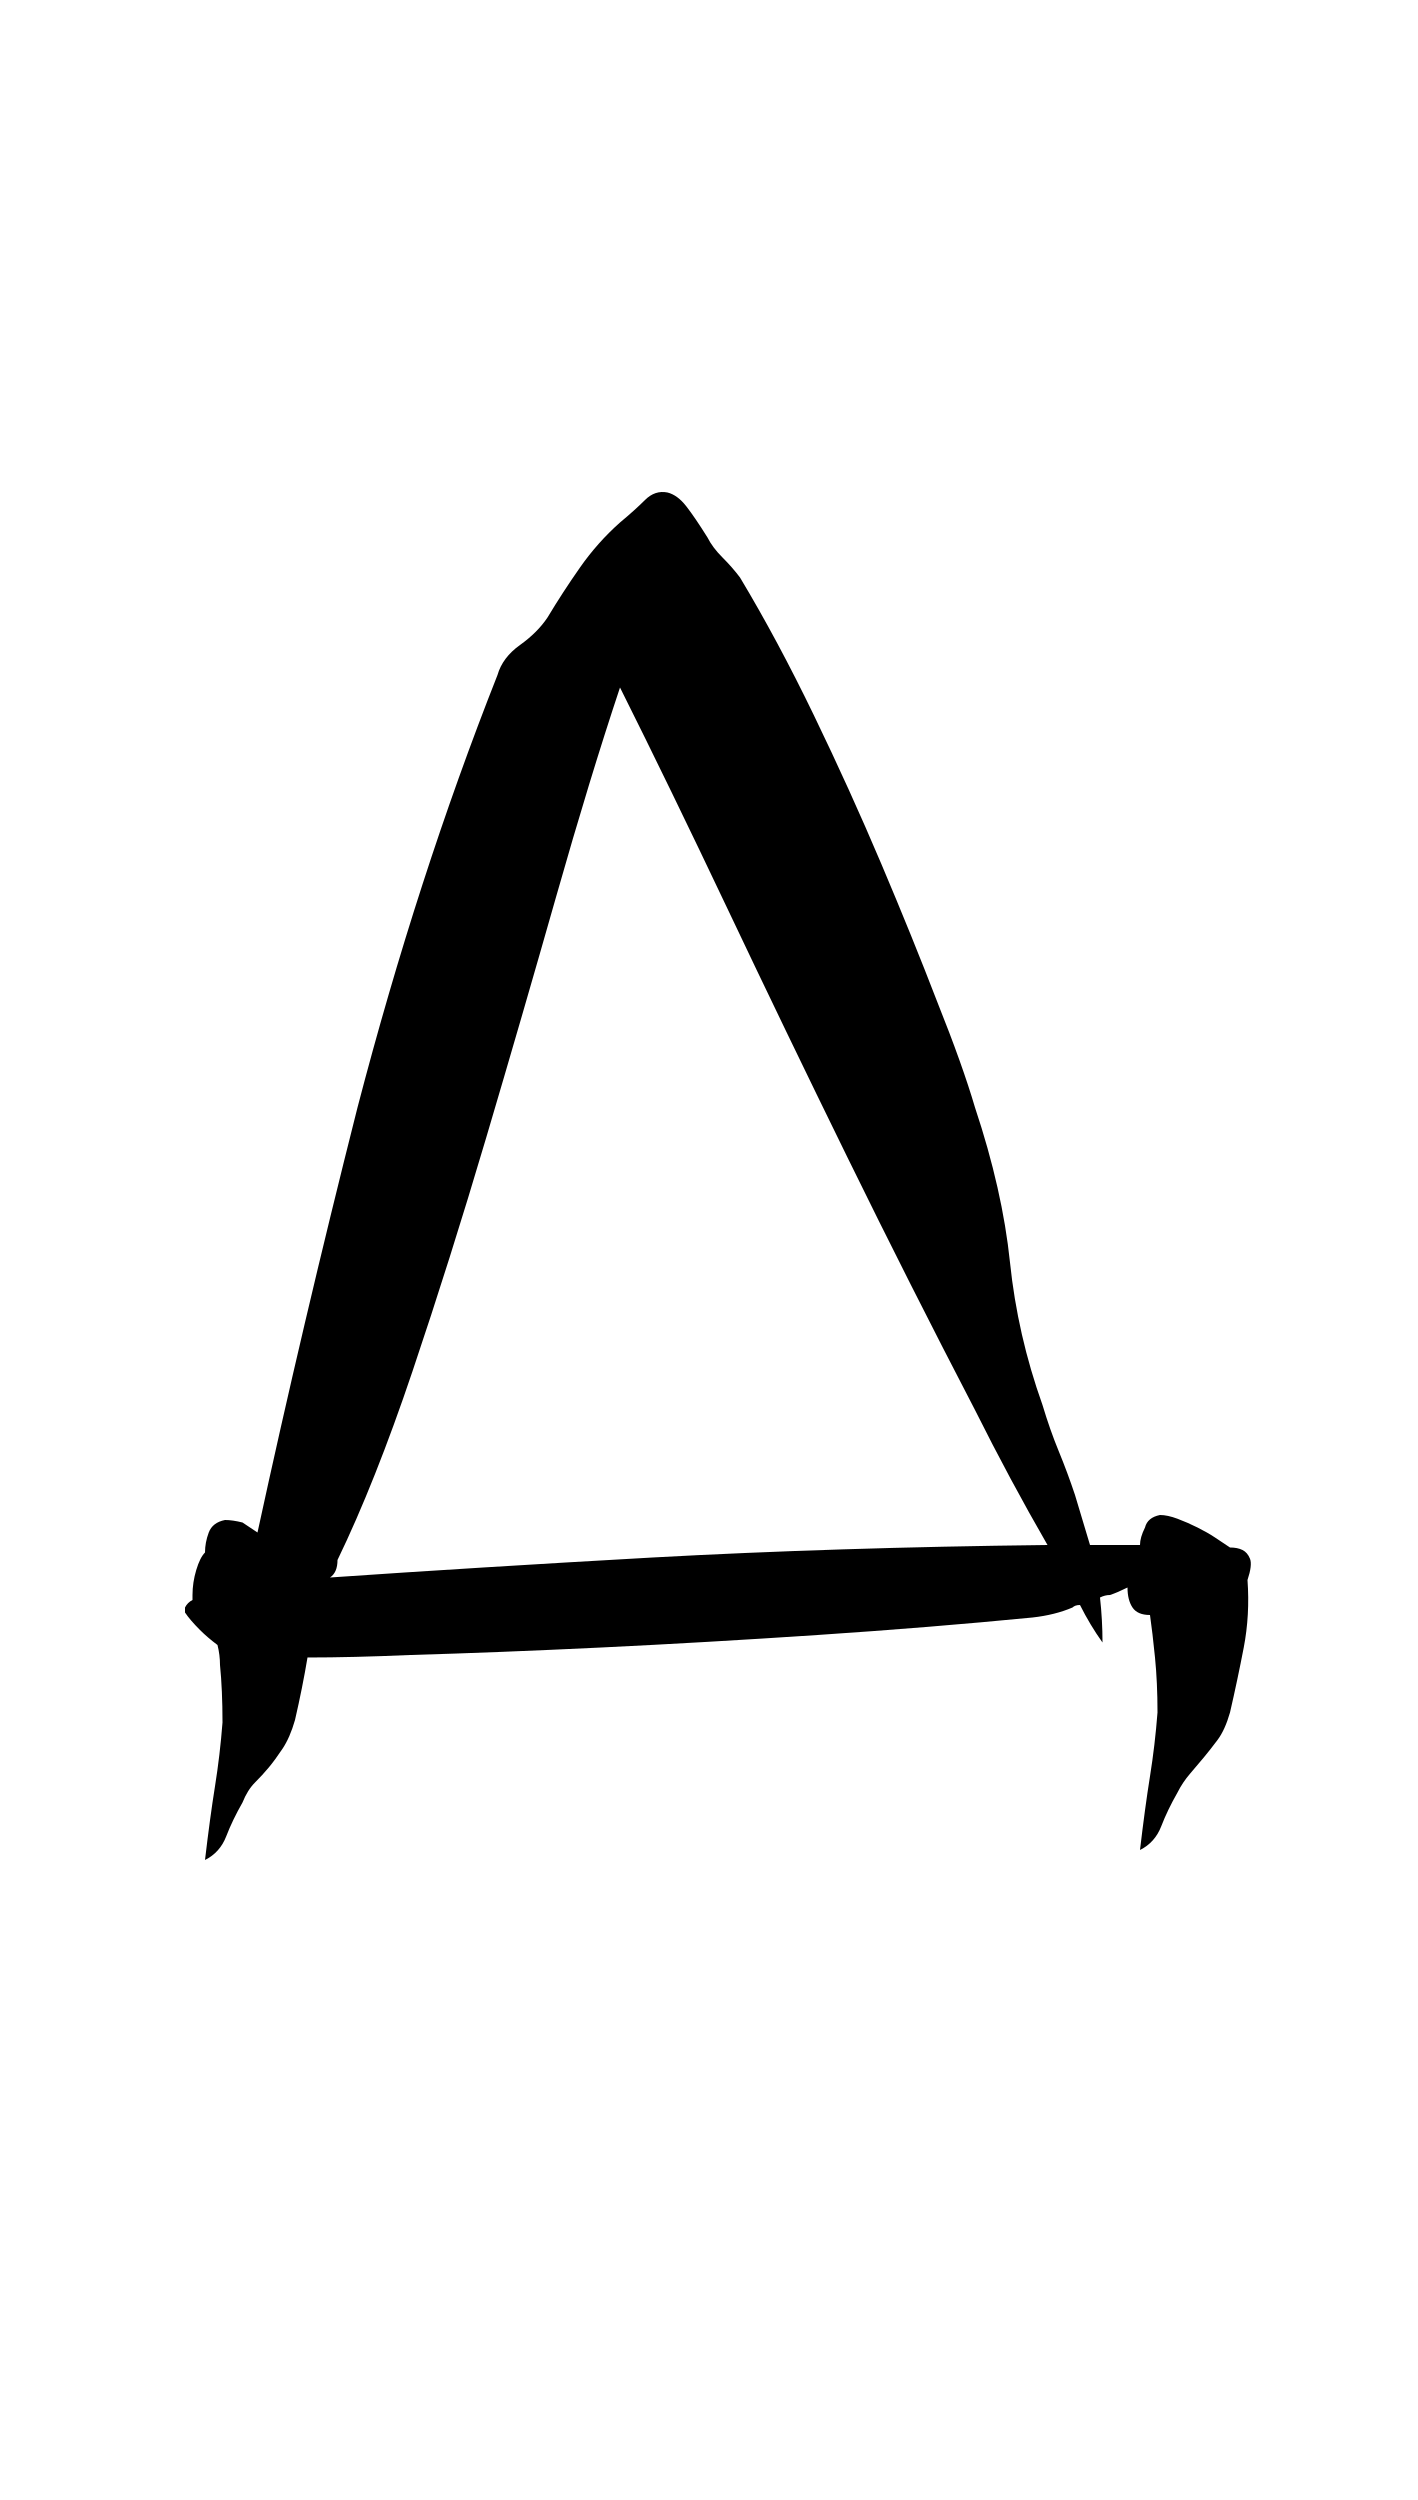
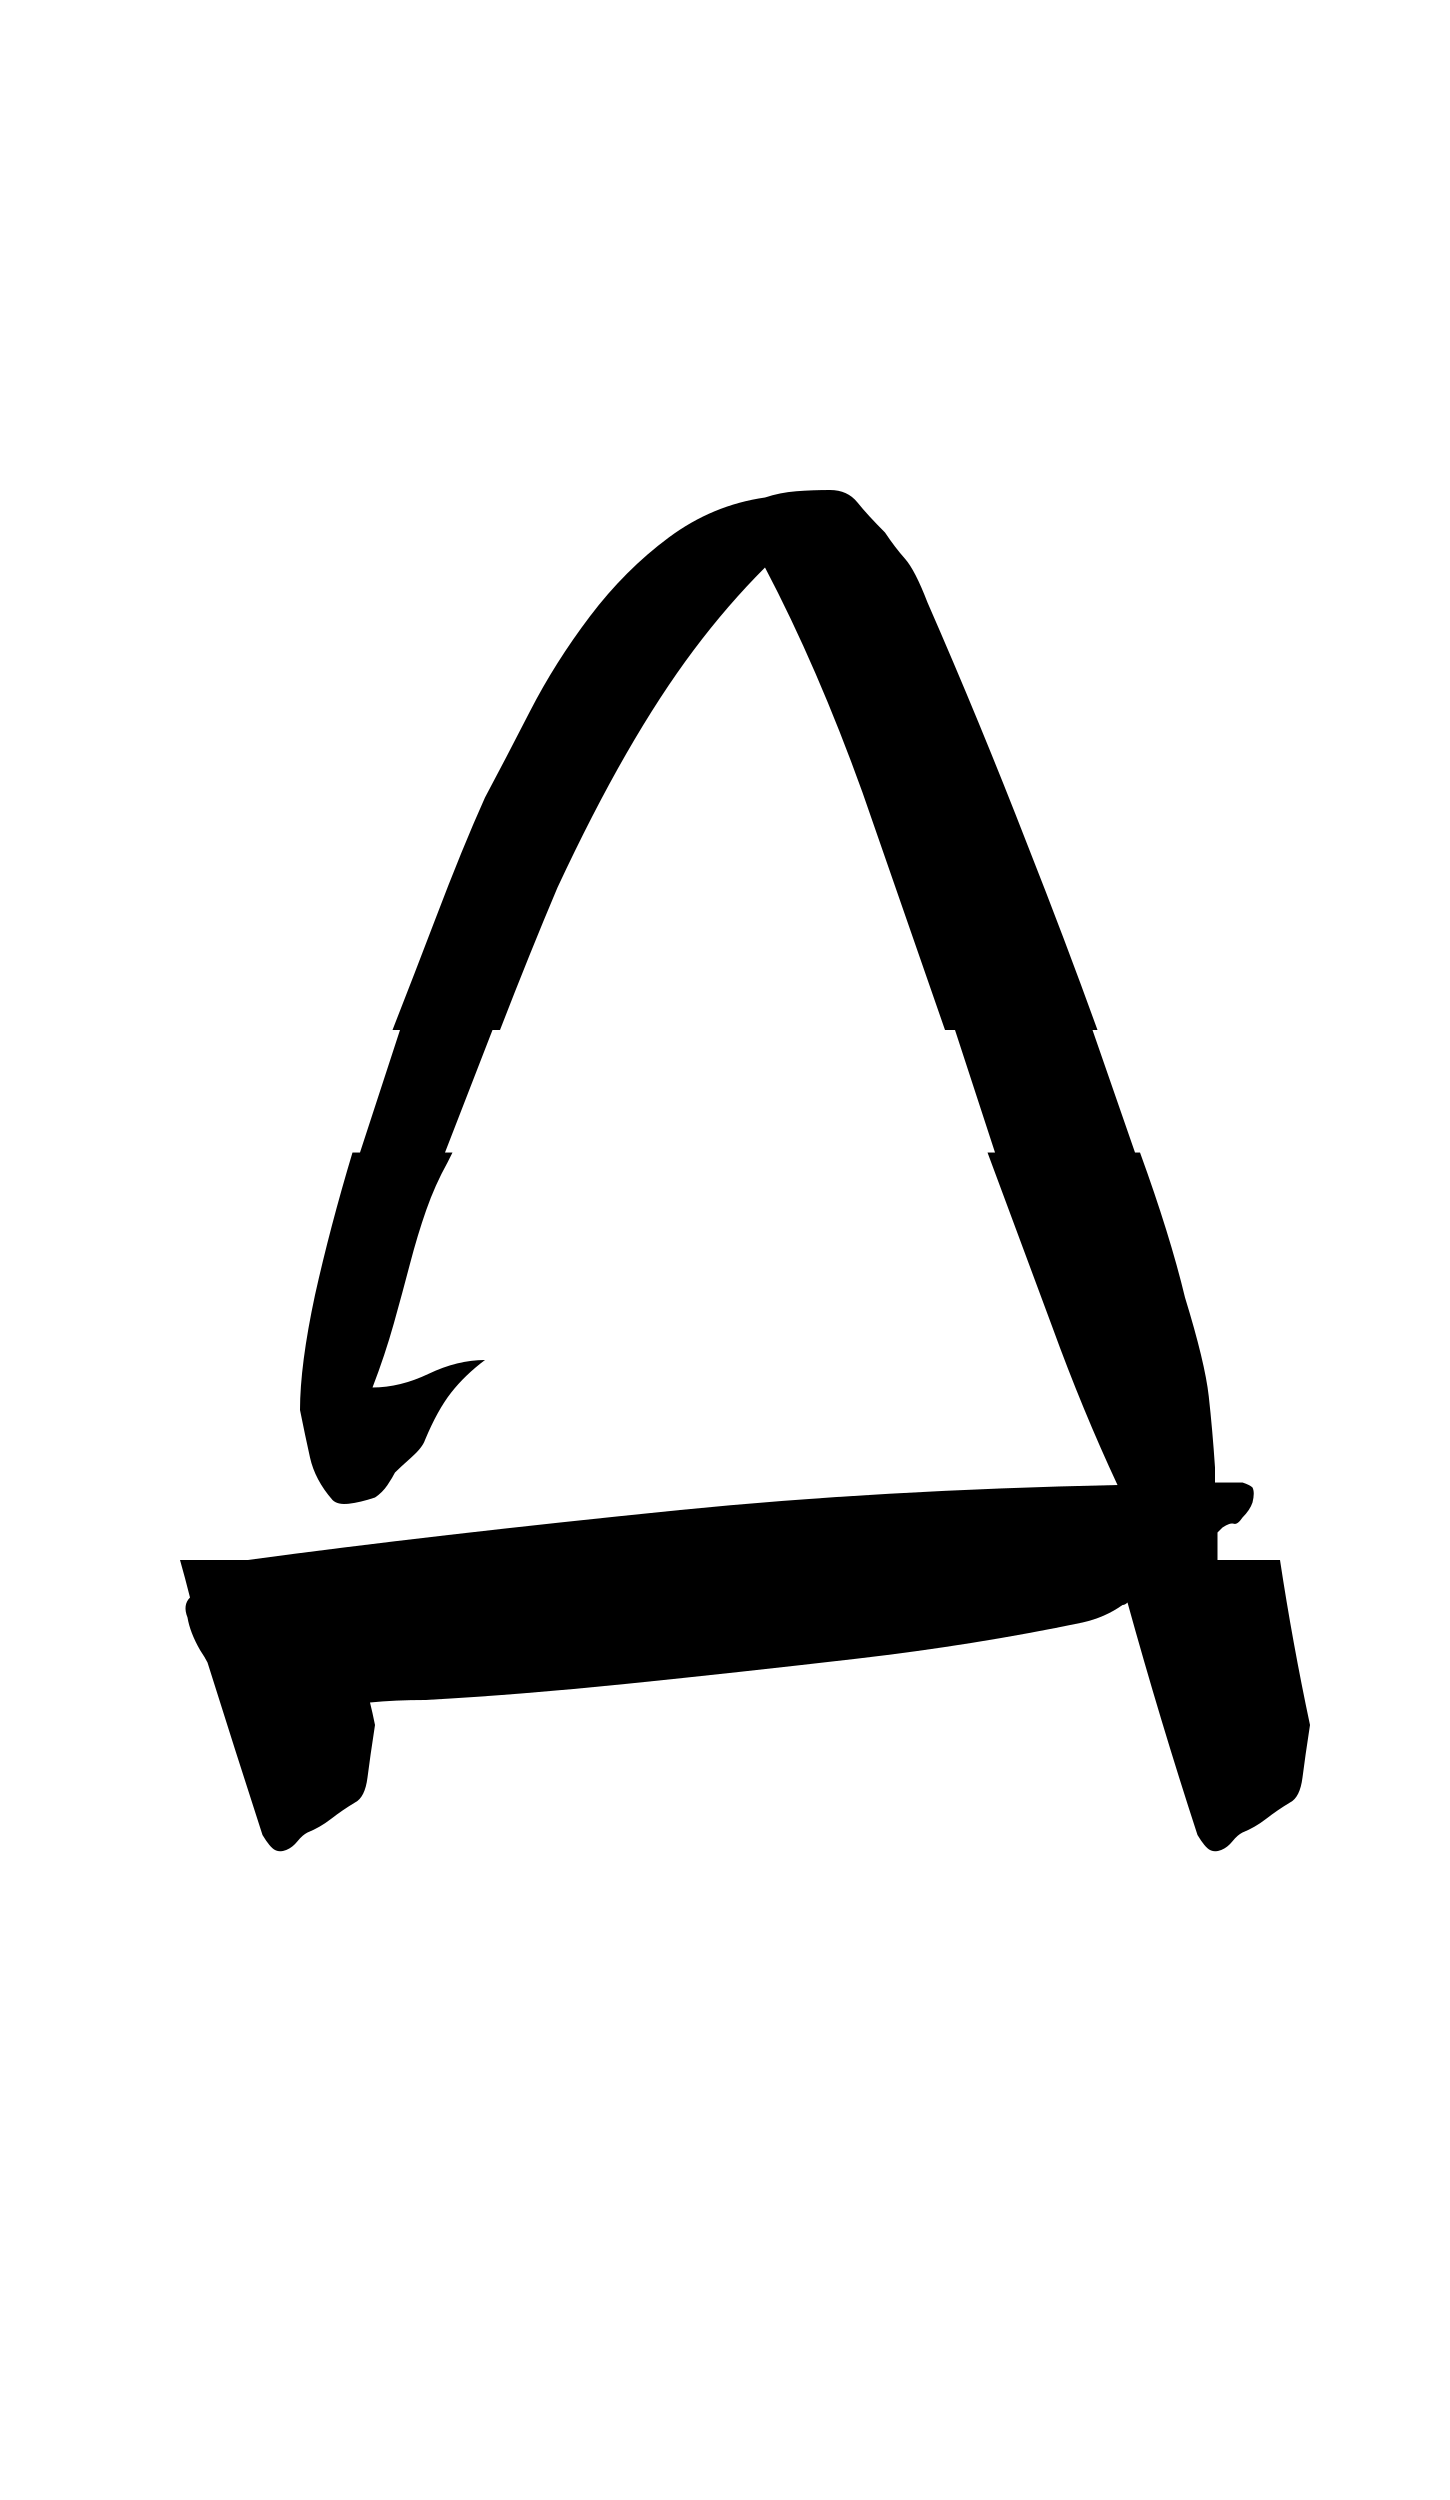
- <svg xmlns="http://www.w3.org/2000/svg" viewBox="-50 -650 567 1000">
+ <svg xmlns="http://www.w3.org/2000/svg" viewBox="-50 -650 580 1000">
  <g transform="scale(1,-1)">
-     <path d="M325 249Q335 224 340 207Q351 174 354.0 145.0Q357 116 367 88Q370 78 373.5 69.5Q377 61 380 52Q383 42 386 32Q396 32 406 32Q406 35 408 39Q409 43 414 44Q417 44 421.0 42.5Q425 41 429 39Q433 37 436.0 35.0Q439 33 442 31Q445 31 447 30Q449 29 450.0 26.5Q451 24 449 18Q450 4 447.5 -9.0Q445 -22 442 -35Q440 -42 437.0 -46.0Q434 -50 431.5 -53.0Q429 -56 426.0 -59.5Q423 -63 421 -67Q417 -74 414.5 -80.5Q412 -87 406 -90Q408 -73 410.0 -60.5Q412 -48 413 -35Q413 -23 412.0 -13.0Q411 -3 410 4Q405 4 403.0 7.0Q401 10 401 15Q401 15 401 15Q397 13 394 12Q392 12 390 11Q391 2 391 -7Q386 0 382 8Q380 8 379 7Q372 4 363 3Q322 -1 277.0 -4.0Q232 -7 190.5 -9.0Q149 -11 114 -12Q91 -13 73 -13Q71 -25 68 -38Q66 -45 63.0 -49.5Q60 -54 57.5 -57.0Q55 -60 52.0 -63.0Q49 -66 47 -71Q43 -78 40.5 -84.5Q38 -91 32 -94Q34 -77 36.0 -64.5Q38 -52 39 -39Q39 -26 38 -16Q38 -12 37 -8Q33 -5 30 -2Q26 2 24 5Q24 6 24 7Q25 9 27 10Q27 11 27 12Q27 17 28.5 22.0Q30 27 32 29Q32 33 33.5 37.0Q35 41 40 42Q43 42 47 41Q50 39 53 37Q71 120 93 207Q117 299 149 380Q151 387 158.0 392.0Q165 397 169 403Q175 413 182.0 423.0Q189 433 198 441Q204 446 208.0 450.0Q212 454 217 453Q221 452 224.5 447.5Q228 443 233 435Q235 431 239.0 427.0Q243 423 246 419Q261 394 275.5 364.0Q290 334 302.5 304.5Q315 275 325 249ZM211 27Q284 31 369 32Q354 58 340 86Q314 136 289.0 187.0Q264 238 241.0 286.5Q218 335 198 375Q186 339 172.5 291.5Q159 244 144.5 195.0Q130 146 115.0 101.5Q100 57 85 26Q85 21 82 19Q140 23 211 27Z" />
+     <path d="M361 312Q376 274 389 238H387L404 189H406Q418 156 424 131Q432 105 433.5 91.5Q435 78 436 63Q436 60 436 57Q442 57 447 57Q450 56 451 55Q452 53 451 49Q450 46 447 43Q445 40 443.5 40.5Q442 41 439 39Q438 38 437 37Q437 35 437 34Q437 29 437 26H462Q467 -7 474 -40Q472 -53 471.0 -61.0Q470 -69 466 -71Q461 -74 456.5 -77.5Q452 -81 447 -83Q445 -84 443.0 -86.5Q441 -89 438.5 -90.0Q436 -91 434.0 -90.0Q432 -89 429 -84Q414 -38 401 9Q400 8 399 8Q392 3 383 1Q340 -8 292.5 -13.5Q245 -19 201.0 -23.5Q157 -28 120 -30Q108 -30 98 -31Q99 -35 100 -40Q98 -53 97.0 -61.0Q96 -69 92 -71Q87 -74 82.5 -77.5Q78 -81 73 -83Q71 -84 69.0 -86.5Q67 -89 64.5 -90.0Q62 -91 60.0 -90.0Q58 -89 55 -84Q44 -50 33 -15Q32 -13 30 -10Q26 -3 25 3Q23 8 26 11Q24 19 22 26H49Q123 36 222 46Q302 54 397 56Q383 86 371 119Q358 154 345 189H348L332 238H328Q311 287 295 333Q277 383 256 423Q241 408 227.5 390.0Q214 372 200.5 348.5Q187 325 173 295Q162 269 150 238H147L128 189H131Q130 187 129 185Q124 176 120.5 166.0Q117 156 114.0 144.5Q111 133 107.5 120.5Q104 108 99 95Q110 95 121.5 100.5Q133 106 144 106Q136 100 130.5 93.0Q125 86 120 74Q119 71 114.5 67.0Q110 63 108 61Q107 59 105.0 56.0Q103 53 100 51Q94 49 89.5 48.5Q85 48 83 50Q76 58 74.0 67.0Q72 76 70 86Q70 104 76 132Q82 159 91 189H94L110 238H107Q116 261 124 282Q135 311 144 331Q152 346 162.0 365.5Q172 385 186.0 403.5Q200 422 217.5 435.0Q235 448 256 451Q262 453 268.5 453.5Q275 454 282.0 454.0Q289 454 293.0 449.0Q297 444 304 437Q308 431 312.0 426.5Q316 422 321 409Q342 361 361 312Z" />
  </g>
</svg>
